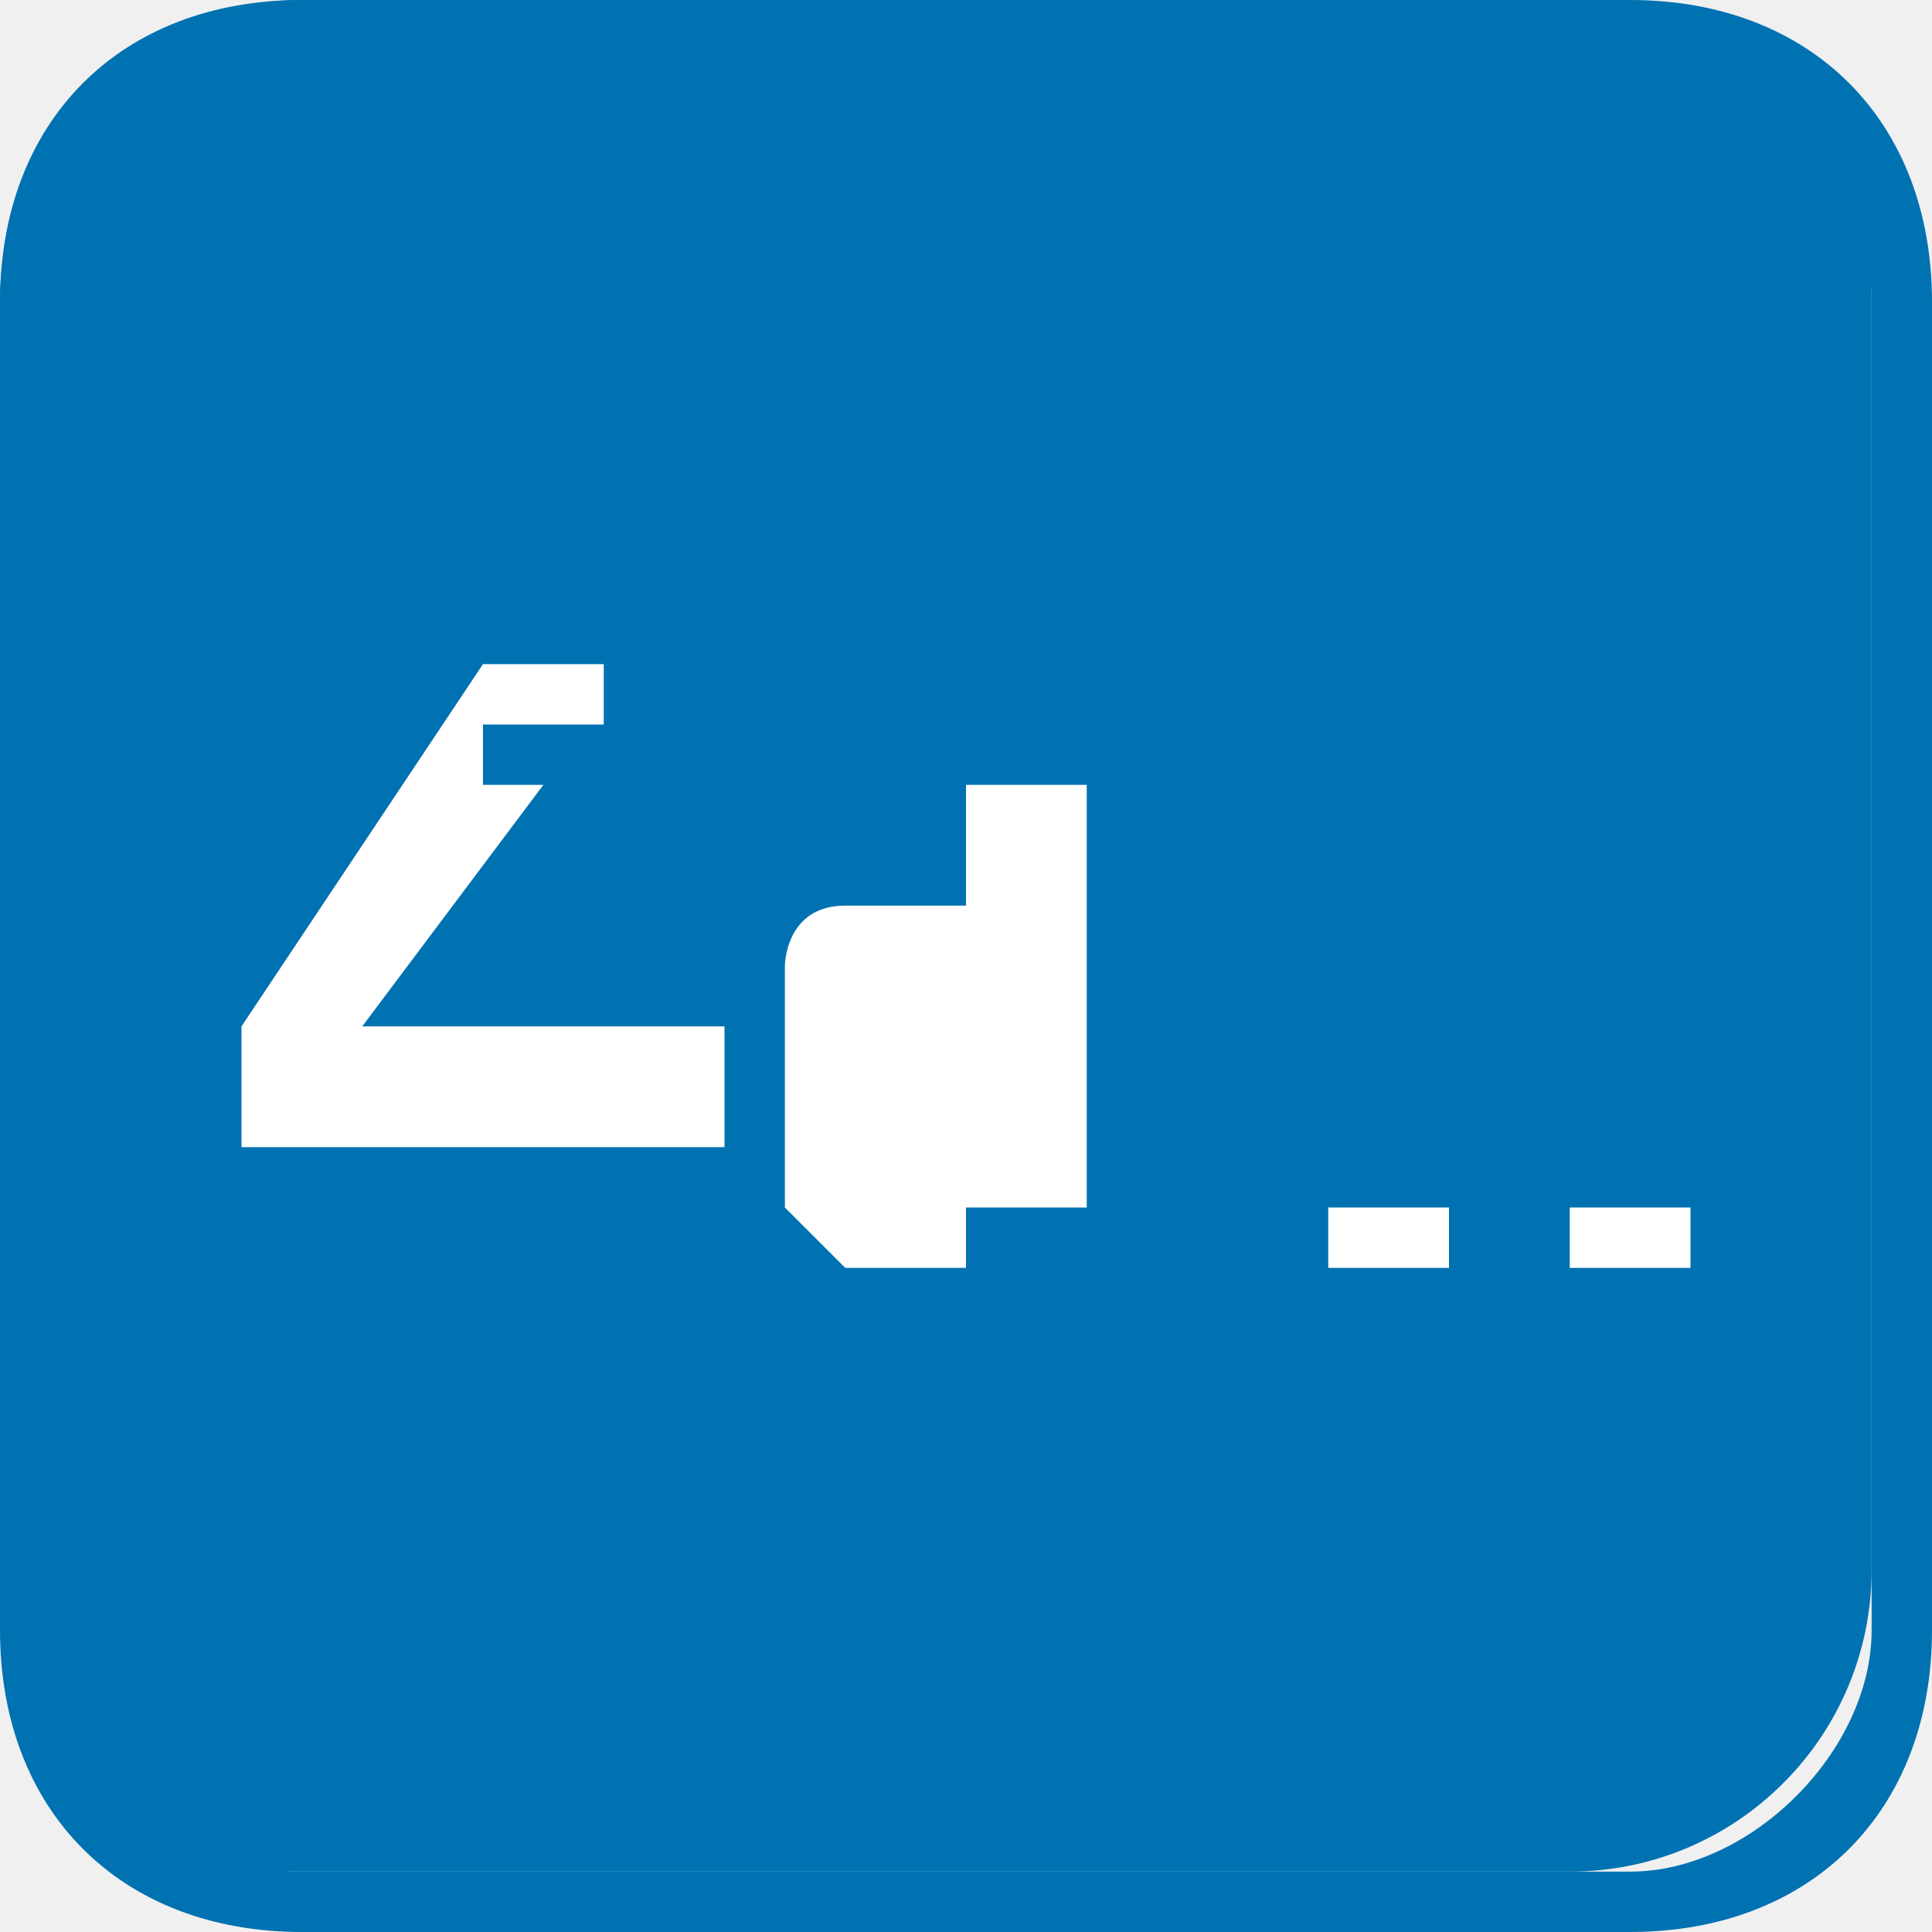
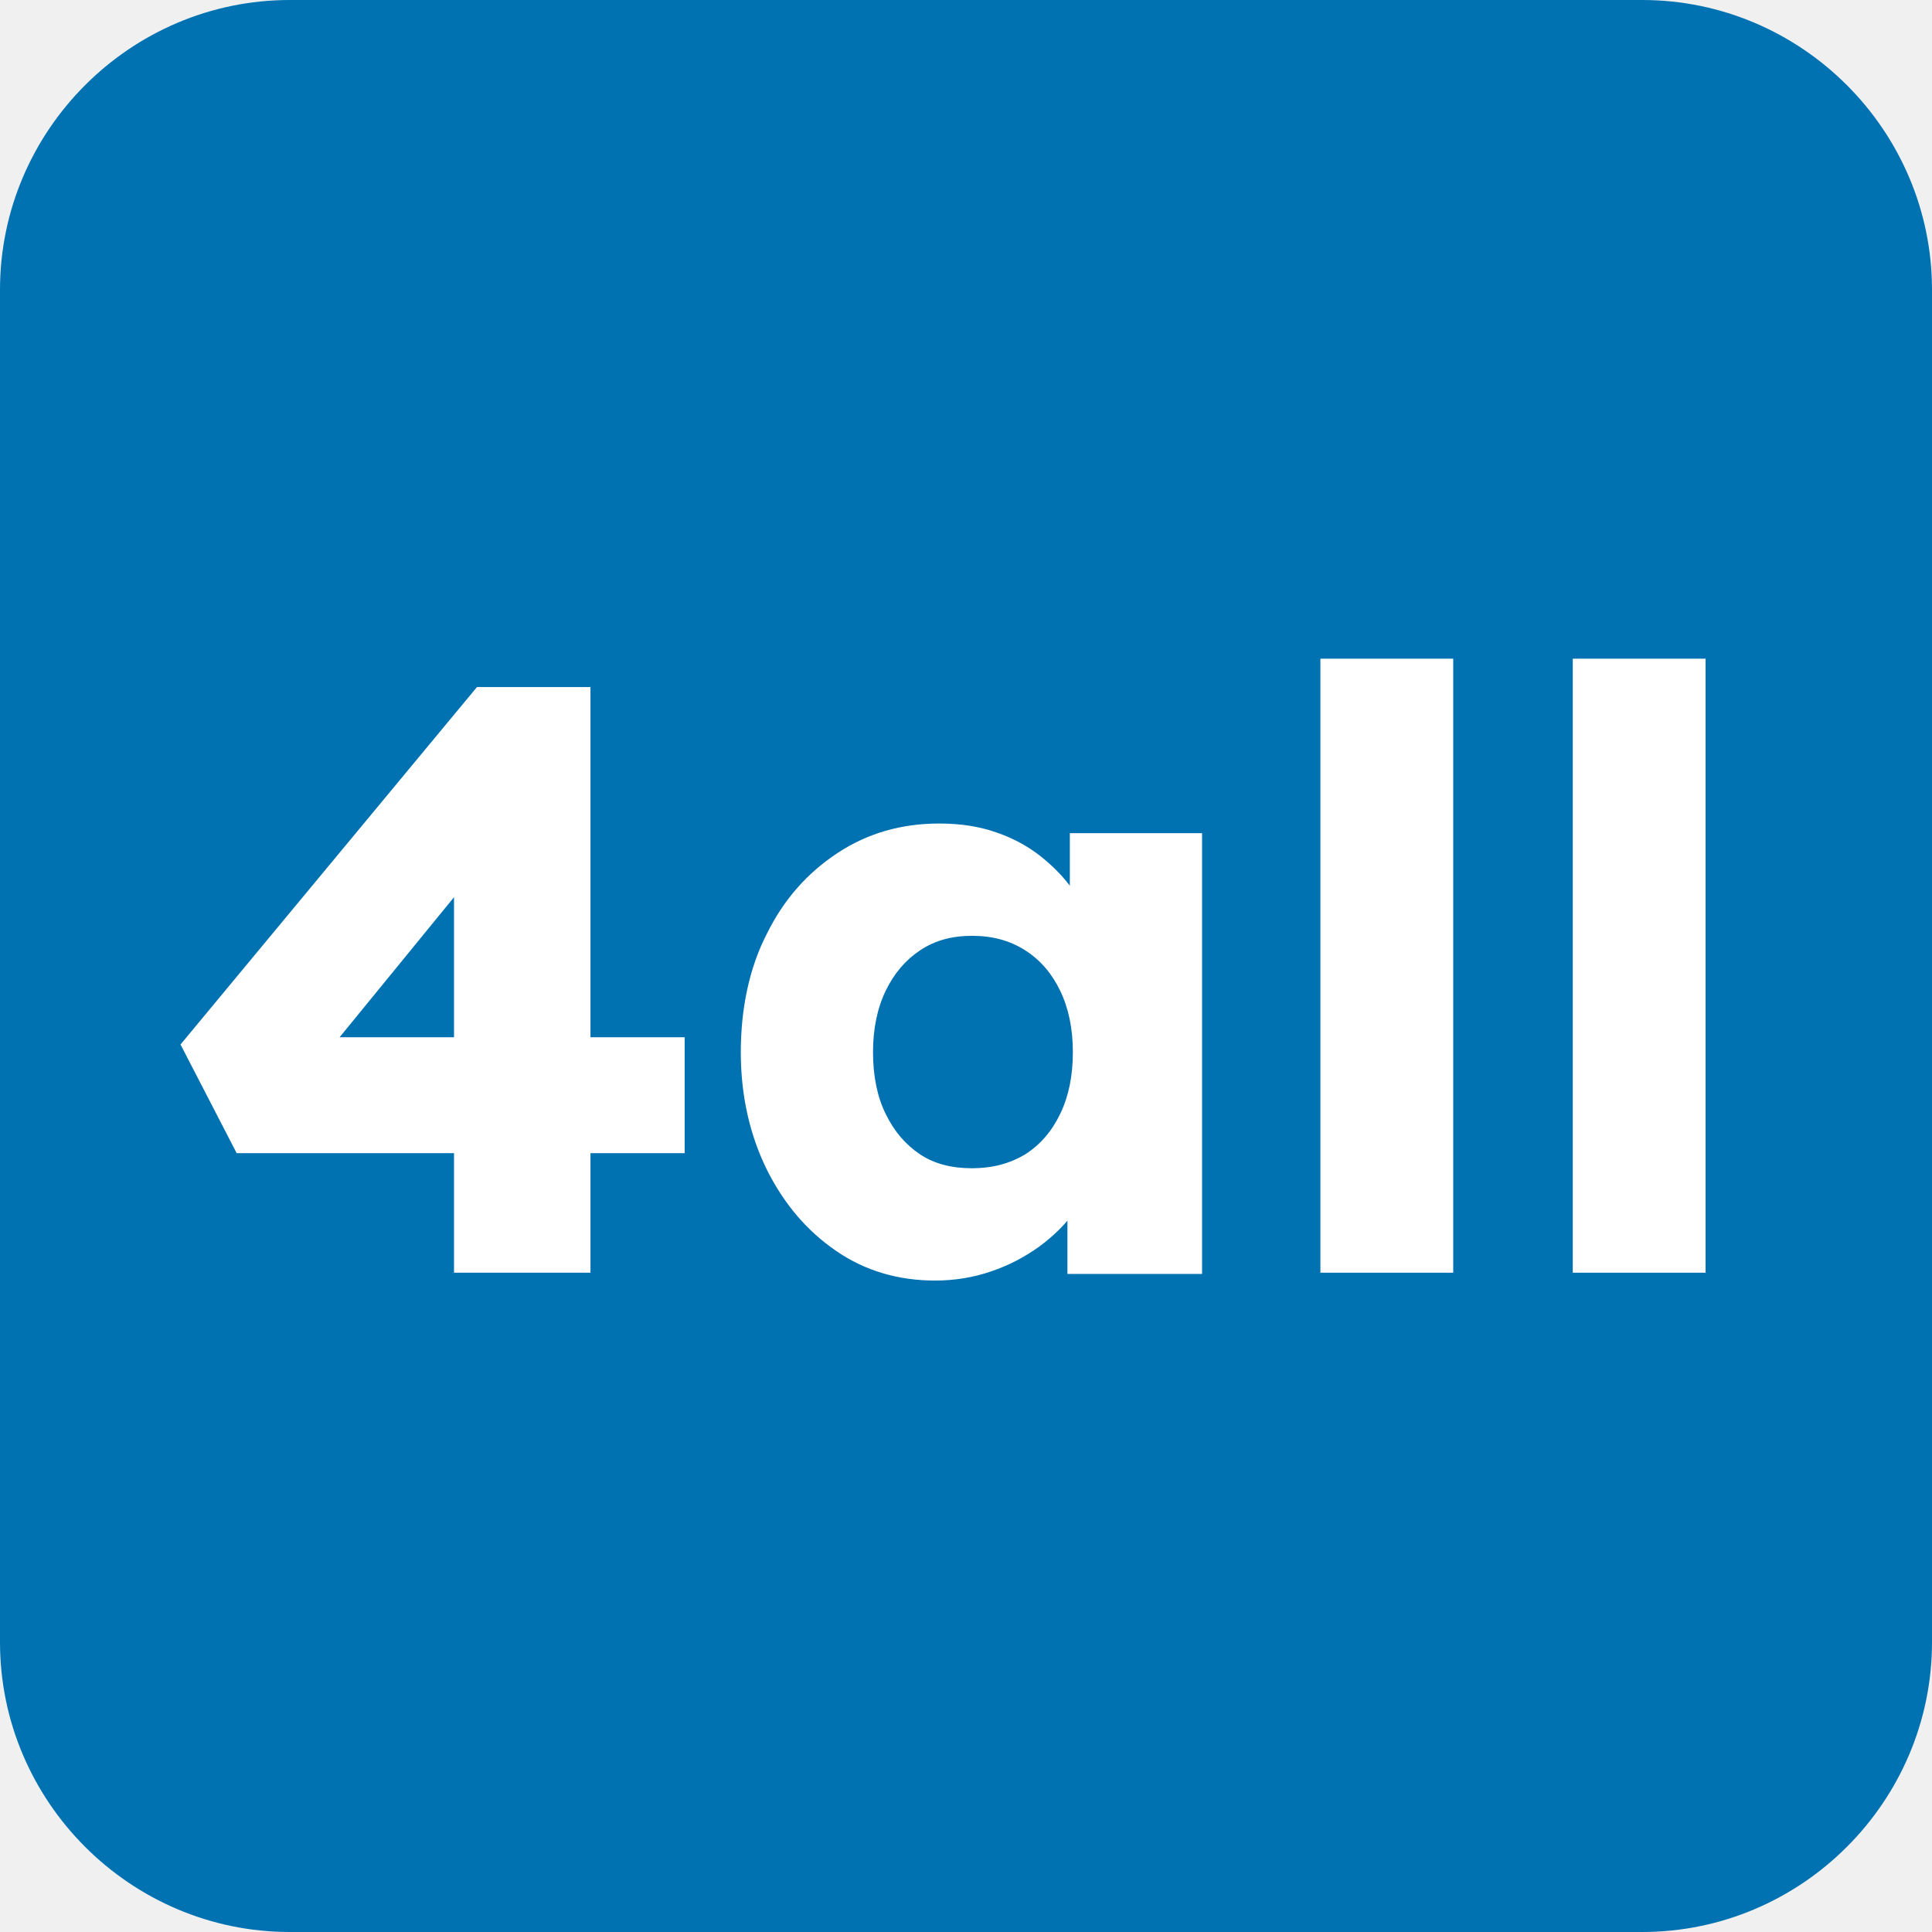
<svg xmlns="http://www.w3.org/2000/svg" id="a" width="32" height="32" viewBox="0 0 32 32">
  <g id="b">
-     <rect x="0" y="0" width="31" height="31" rx="5" ry="5" fill="#0072b2" />
+     <rect x=".75" y=".75" width="30.49" height="30.49" rx="4.52" ry="4.52" fill="#0072b2" />
  </g>
  <g id="c">
-     <path d="M27,1c2,0,4,2,4,4v22c0,2-2,4-4,4H5c-2,0-4-2-4-4V5c0-2,2-4,4-4h22M27,0H5C2,0,0,2,0,5v22c0,3,2,5,5,5h22c3,0,5-2,5-5V5c0-3-2-5-5-5h0Z" fill="#0072b2" />
+     <path d="M27.2,1.22c1.98,0,3.58,1.6,3.58,3.58v22.4c0,1.98-1.6,3.58-3.58,3.58H4.8c-1.98,0-3.58-1.6-3.58-3.58V4.8c0-1.98,1.6-3.58,3.58-3.58h22.4M27.2,0H4.8C2.16,0,0,2.16,0,4.8v22.4c0,2.64,2.16,4.8,4.8,4.8h22.4c2.64,0,4.8-2.16,4.8-4.8V4.8c0-2.64-2.16-4.8-4.8-4.8h0Z" fill="#0072b2" />
  </g>
-   <rect x="0" y="6" width="3" height="2" fill="none" />
-   <path d="M8,21v-8h1s-3,4-3,4h0s6,0,6,0v2H4v-2c0,0,4-6,4-6h2v1h-2Z" fill="#fff" />
-   <path d="M16,21c0,0-1,0-2,0,0,0,0,0-1-1,0,0,0-1,0-2s0-1,0-2c0,0,0-1,1-1,0,0,1,0,2,0s0,0,0,0c0,0,0,0,0,0,0,0,0,0,0,0s0,0,0,0h0v-2h2v7h-2v-2h0s0,0,0,0,0,0,0,0c0,0,0,0,0,0s0,0,0,0ZM16,19s0,0,0,0c0,0,0,0,0,0,0,0,0,0,0-1s0,0,0-1c0,0,0,0,0,0,0,0,0,0,0,0s0,0,0,0c0,0,0,0,0,0,0,0,0,0,0,1s0,0,0,1c0,0,0,0,0,0,0,0,0,0,0,0Z" fill="#fff" />
-   <path d="M22,21v-1h2v1h-2Z" fill="#fff" />
-   <path d="M26,21v-1h2v1h-2Z" fill="#fff" />
+   <g isolation="isolate">
+     <g isolation="isolate">
+       <path d="M7.52,21.08v-7.78l1.25.03-3.48,4.26-.33-.41h6.38v1.92H3.92l-.93-1.8,4.91-5.92h1.88v9.7h-2.25Z" fill="#fff" />
+       <path d="M15.49,21.21c-.61,0-1.16-.16-1.64-.49s-.86-.77-1.15-1.35c-.28-.57-.43-1.22-.43-1.94s.14-1.4.43-1.96c.28-.57.67-1.01,1.17-1.34s1.06-.49,1.69-.49c.35,0,.67.05.95.15.29.1.54.24.76.42.22.18.41.38.56.62.16.23.27.48.34.75l-.45-.05v-1.73h2.19v7.3h-2.23v-1.76h.49c-.07.24-.19.49-.36.71-.16.23-.37.43-.6.6-.24.17-.5.31-.8.41-.29.1-.6.15-.93.15ZM16.1,19.35c.34,0,.63-.08.88-.23.25-.16.44-.38.58-.67.14-.29.21-.63.21-1.02s-.07-.73-.21-1.02-.33-.51-.58-.67c-.25-.16-.54-.24-.88-.24s-.62.08-.86.24-.43.38-.57.67c-.14.29-.21.63-.21,1.02s.07.74.21,1.02c.14.29.33.51.57.67.24.16.53.23.86.23Z" fill="#fff" />
+       <path d="M21.87,21.08v-10.17h2.2v10.17h-2.2Z" fill="#fff" />
+       <path d="M26.05,21.08v-10.17h2.2v10.17h-2.2Z" fill="#fff" />
+     </g>
+   </g>
</svg>
